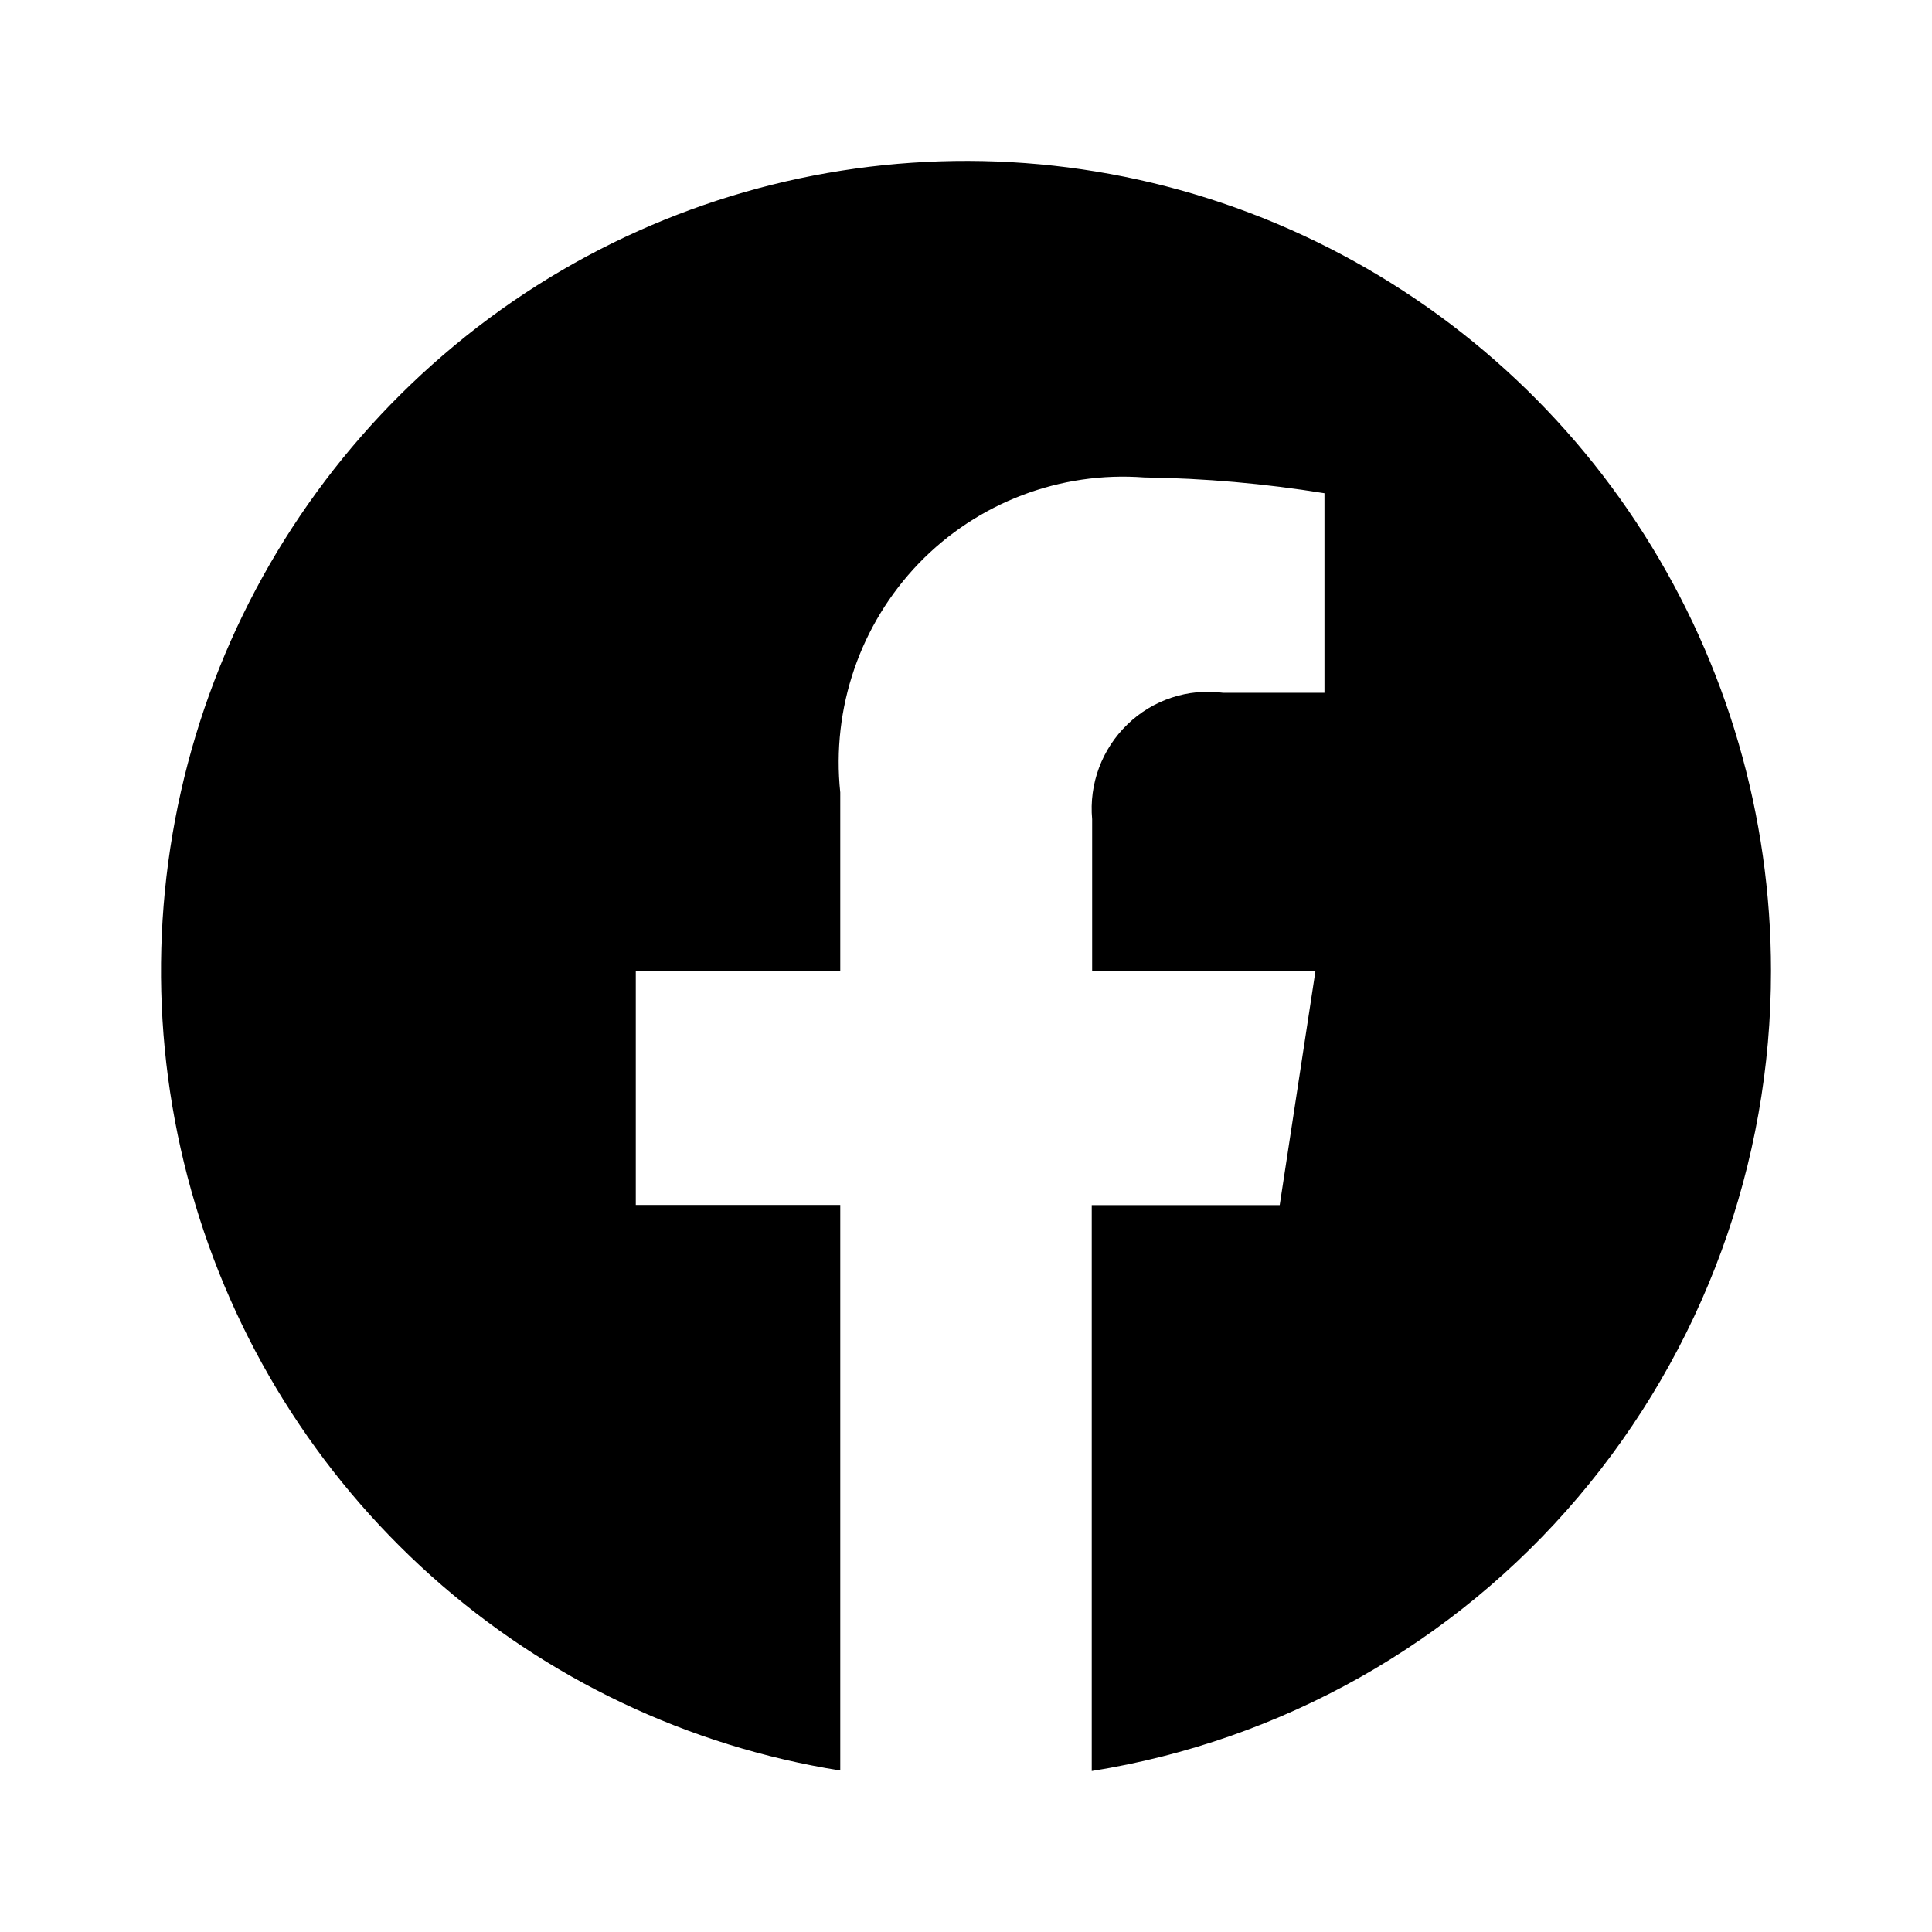
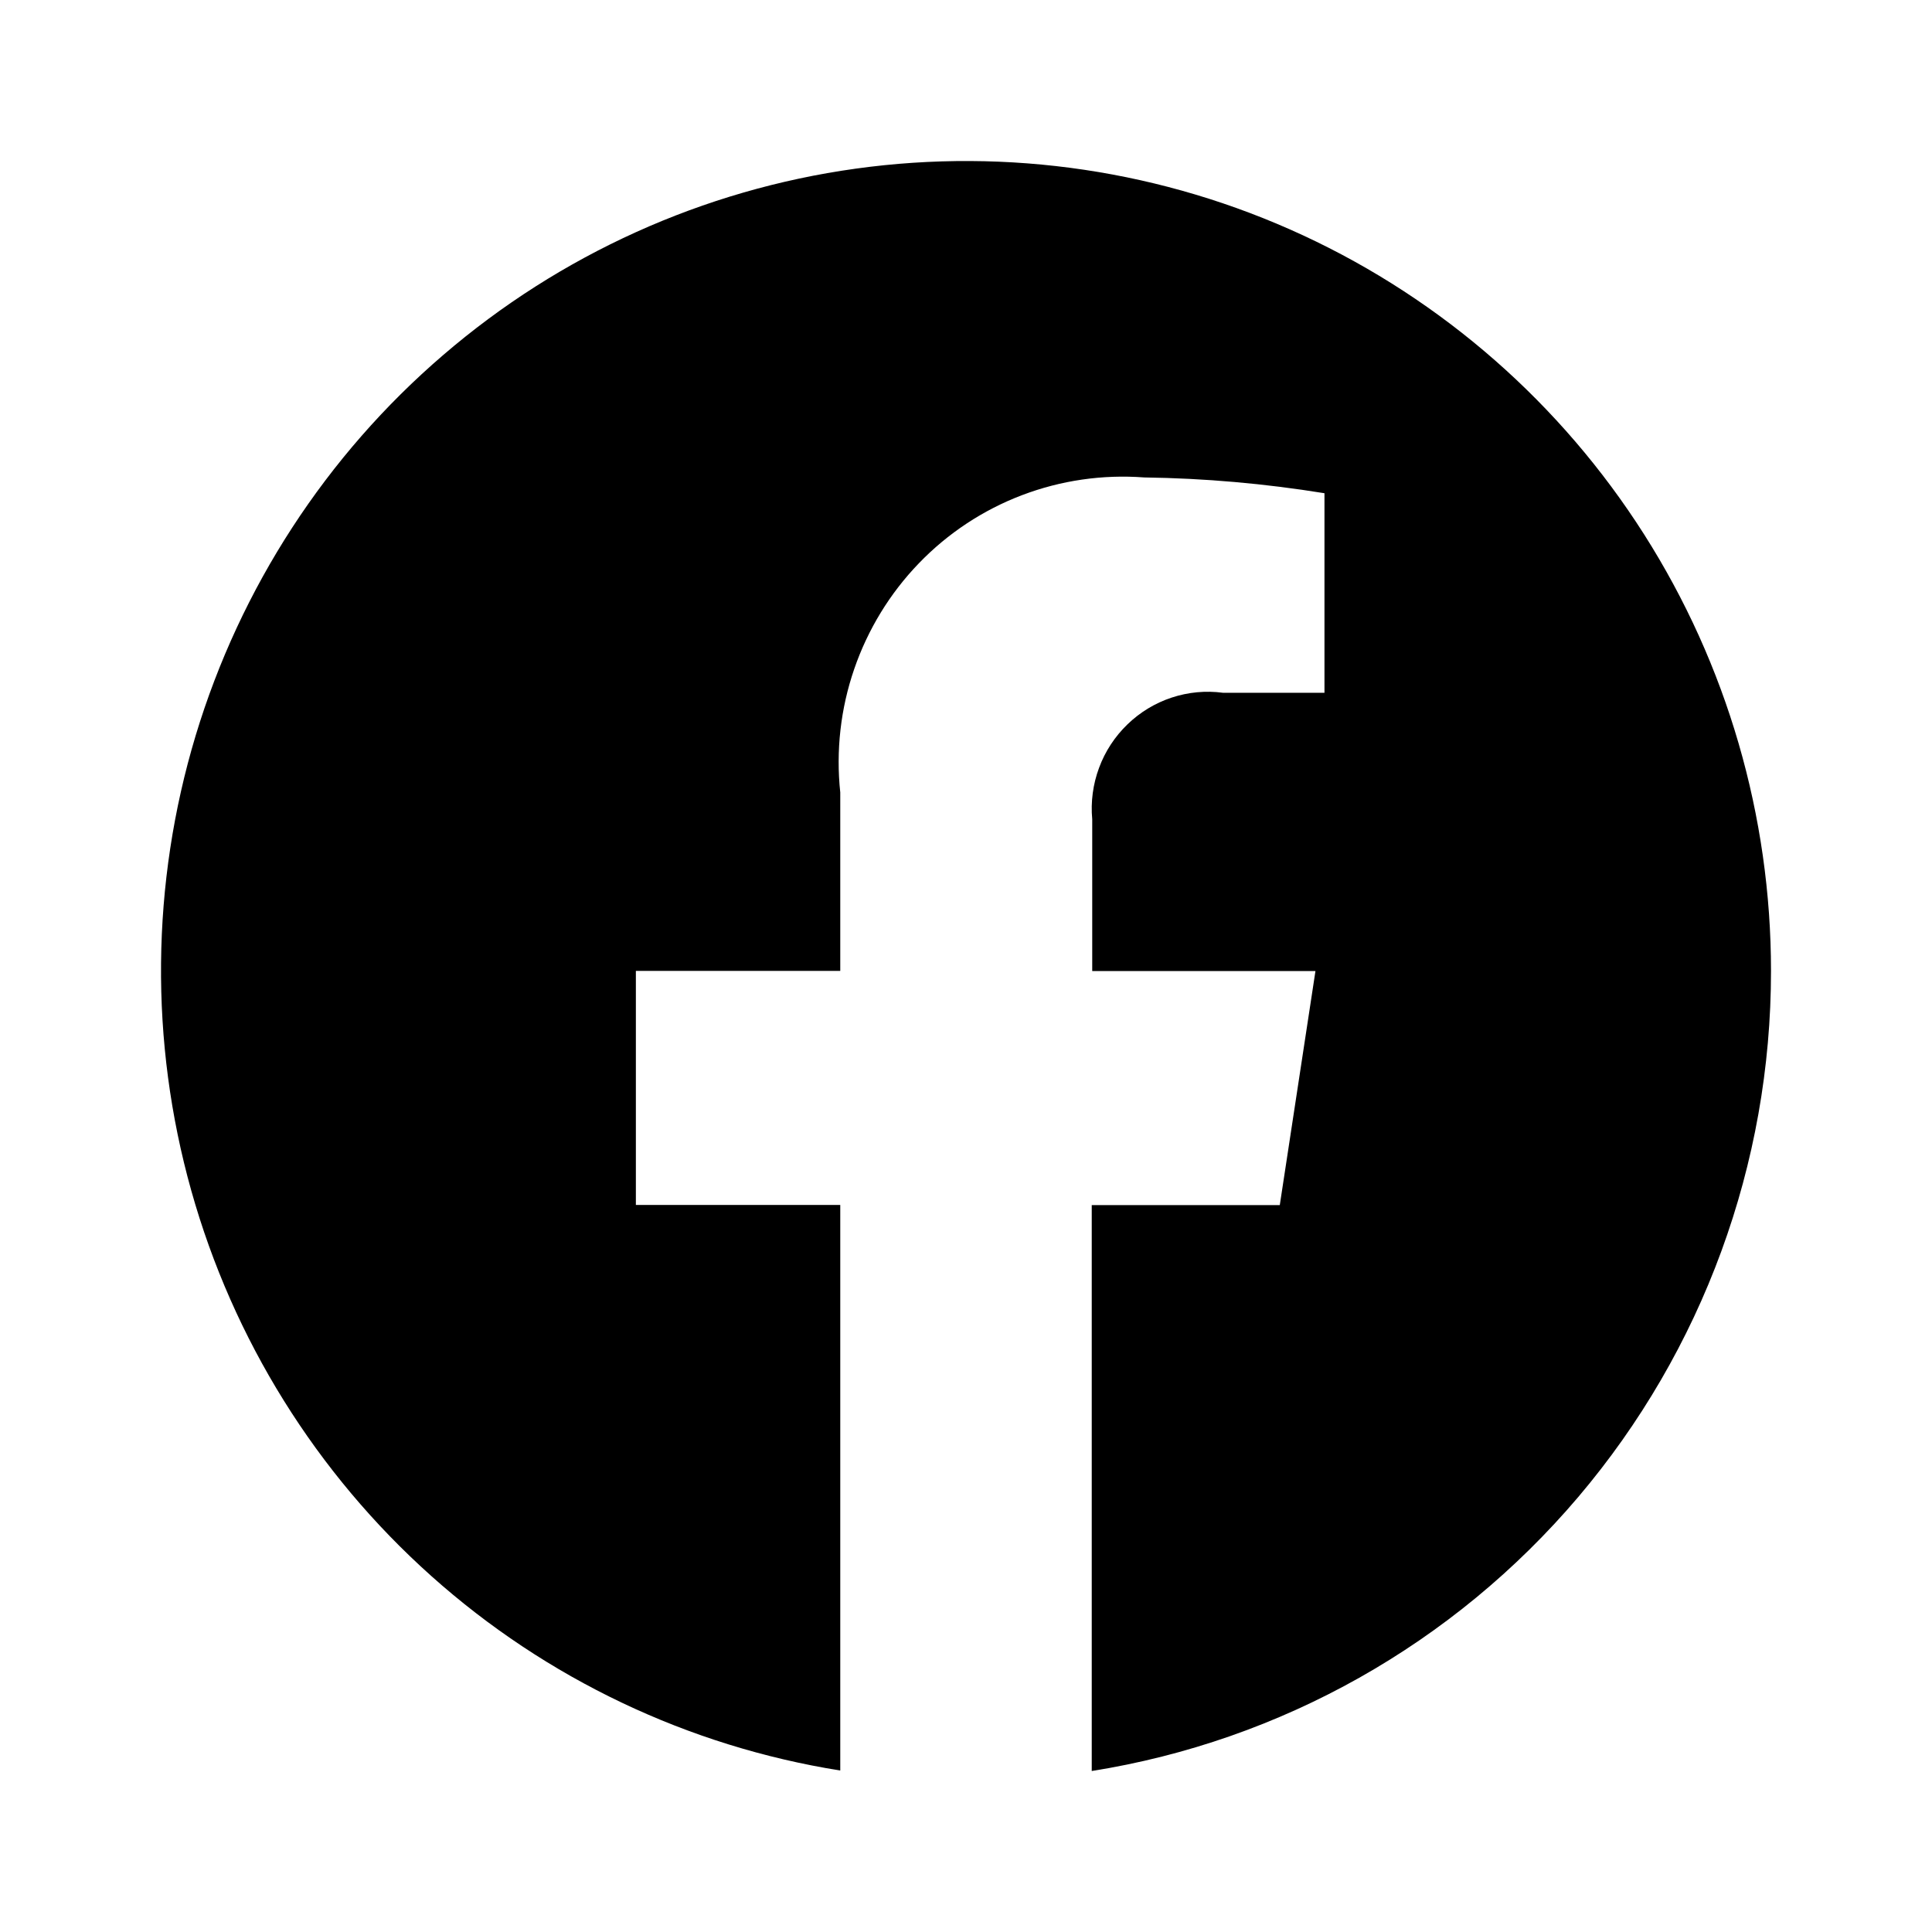
- <svg xmlns="http://www.w3.org/2000/svg" width="24" height="24" viewBox="0 0 24 24">
-   <path d="M22 12.06c0-1.921-.547-3.804-1.577-5.423a10.018 10.018 0 0 0-4.235-3.713A9.948 9.948 0 0 0 5.506 4.41 10.064 10.064 0 0 0 2.43 9.14a10.118 10.118 0 0 0-.054 5.65 10.067 10.067 0 0 0 2.982 4.788 9.975 9.975 0 0 0 5.08 2.416v-7.026h-2.54V12.06h2.54V9.844a3.567 3.567 0 0 1 .976-2.846 3.525 3.525 0 0 1 2.8-1.067c.75.01 1.498.076 2.239.196v2.479h-1.26a1.436 1.436 0 0 0-1.188.393 1.454 1.454 0 0 0-.438 1.178v1.886h2.774l-.444 2.907h-2.335V22a9.986 9.986 0 0 0 6.043-3.403A10.094 10.094 0 0 0 22 12.06z" />
+ <svg xmlns="http://www.w3.org/2000/svg" width="24" height="24" viewBox="0 0 24 24" fill="none">
+   <path d="M22 12.061C22 10.139 21.453 8.256 20.423 6.637C19.393 5.018 17.923 3.729 16.188 2.924C14.452 2.119 12.524 1.832 10.63 2.095C8.737 2.358 6.959 3.161 5.506 4.41C4.052 5.658 2.985 7.3 2.43 9.139C1.876 10.979 1.857 12.94 2.376 14.79C2.895 16.64 3.93 18.302 5.358 19.578C6.787 20.855 8.55 21.693 10.438 21.994V14.968H7.899V12.061H10.438V9.844C10.383 9.327 10.442 8.803 10.611 8.312C10.78 7.82 11.054 7.371 11.414 6.998C11.774 6.624 12.212 6.335 12.696 6.151C13.18 5.967 13.698 5.892 14.214 5.931C14.964 5.941 15.712 6.007 16.453 6.127V8.606H15.193C14.978 8.577 14.76 8.598 14.554 8.666C14.348 8.734 14.161 8.848 14.005 8.999C13.849 9.15 13.728 9.334 13.653 9.538C13.577 9.742 13.548 9.961 13.568 10.177V12.063H16.341L15.898 14.97H13.562V22C15.915 21.626 18.058 20.419 19.605 18.597C21.152 16.774 22.001 14.457 22 12.061V12.061Z" fill="black" />
</svg>
